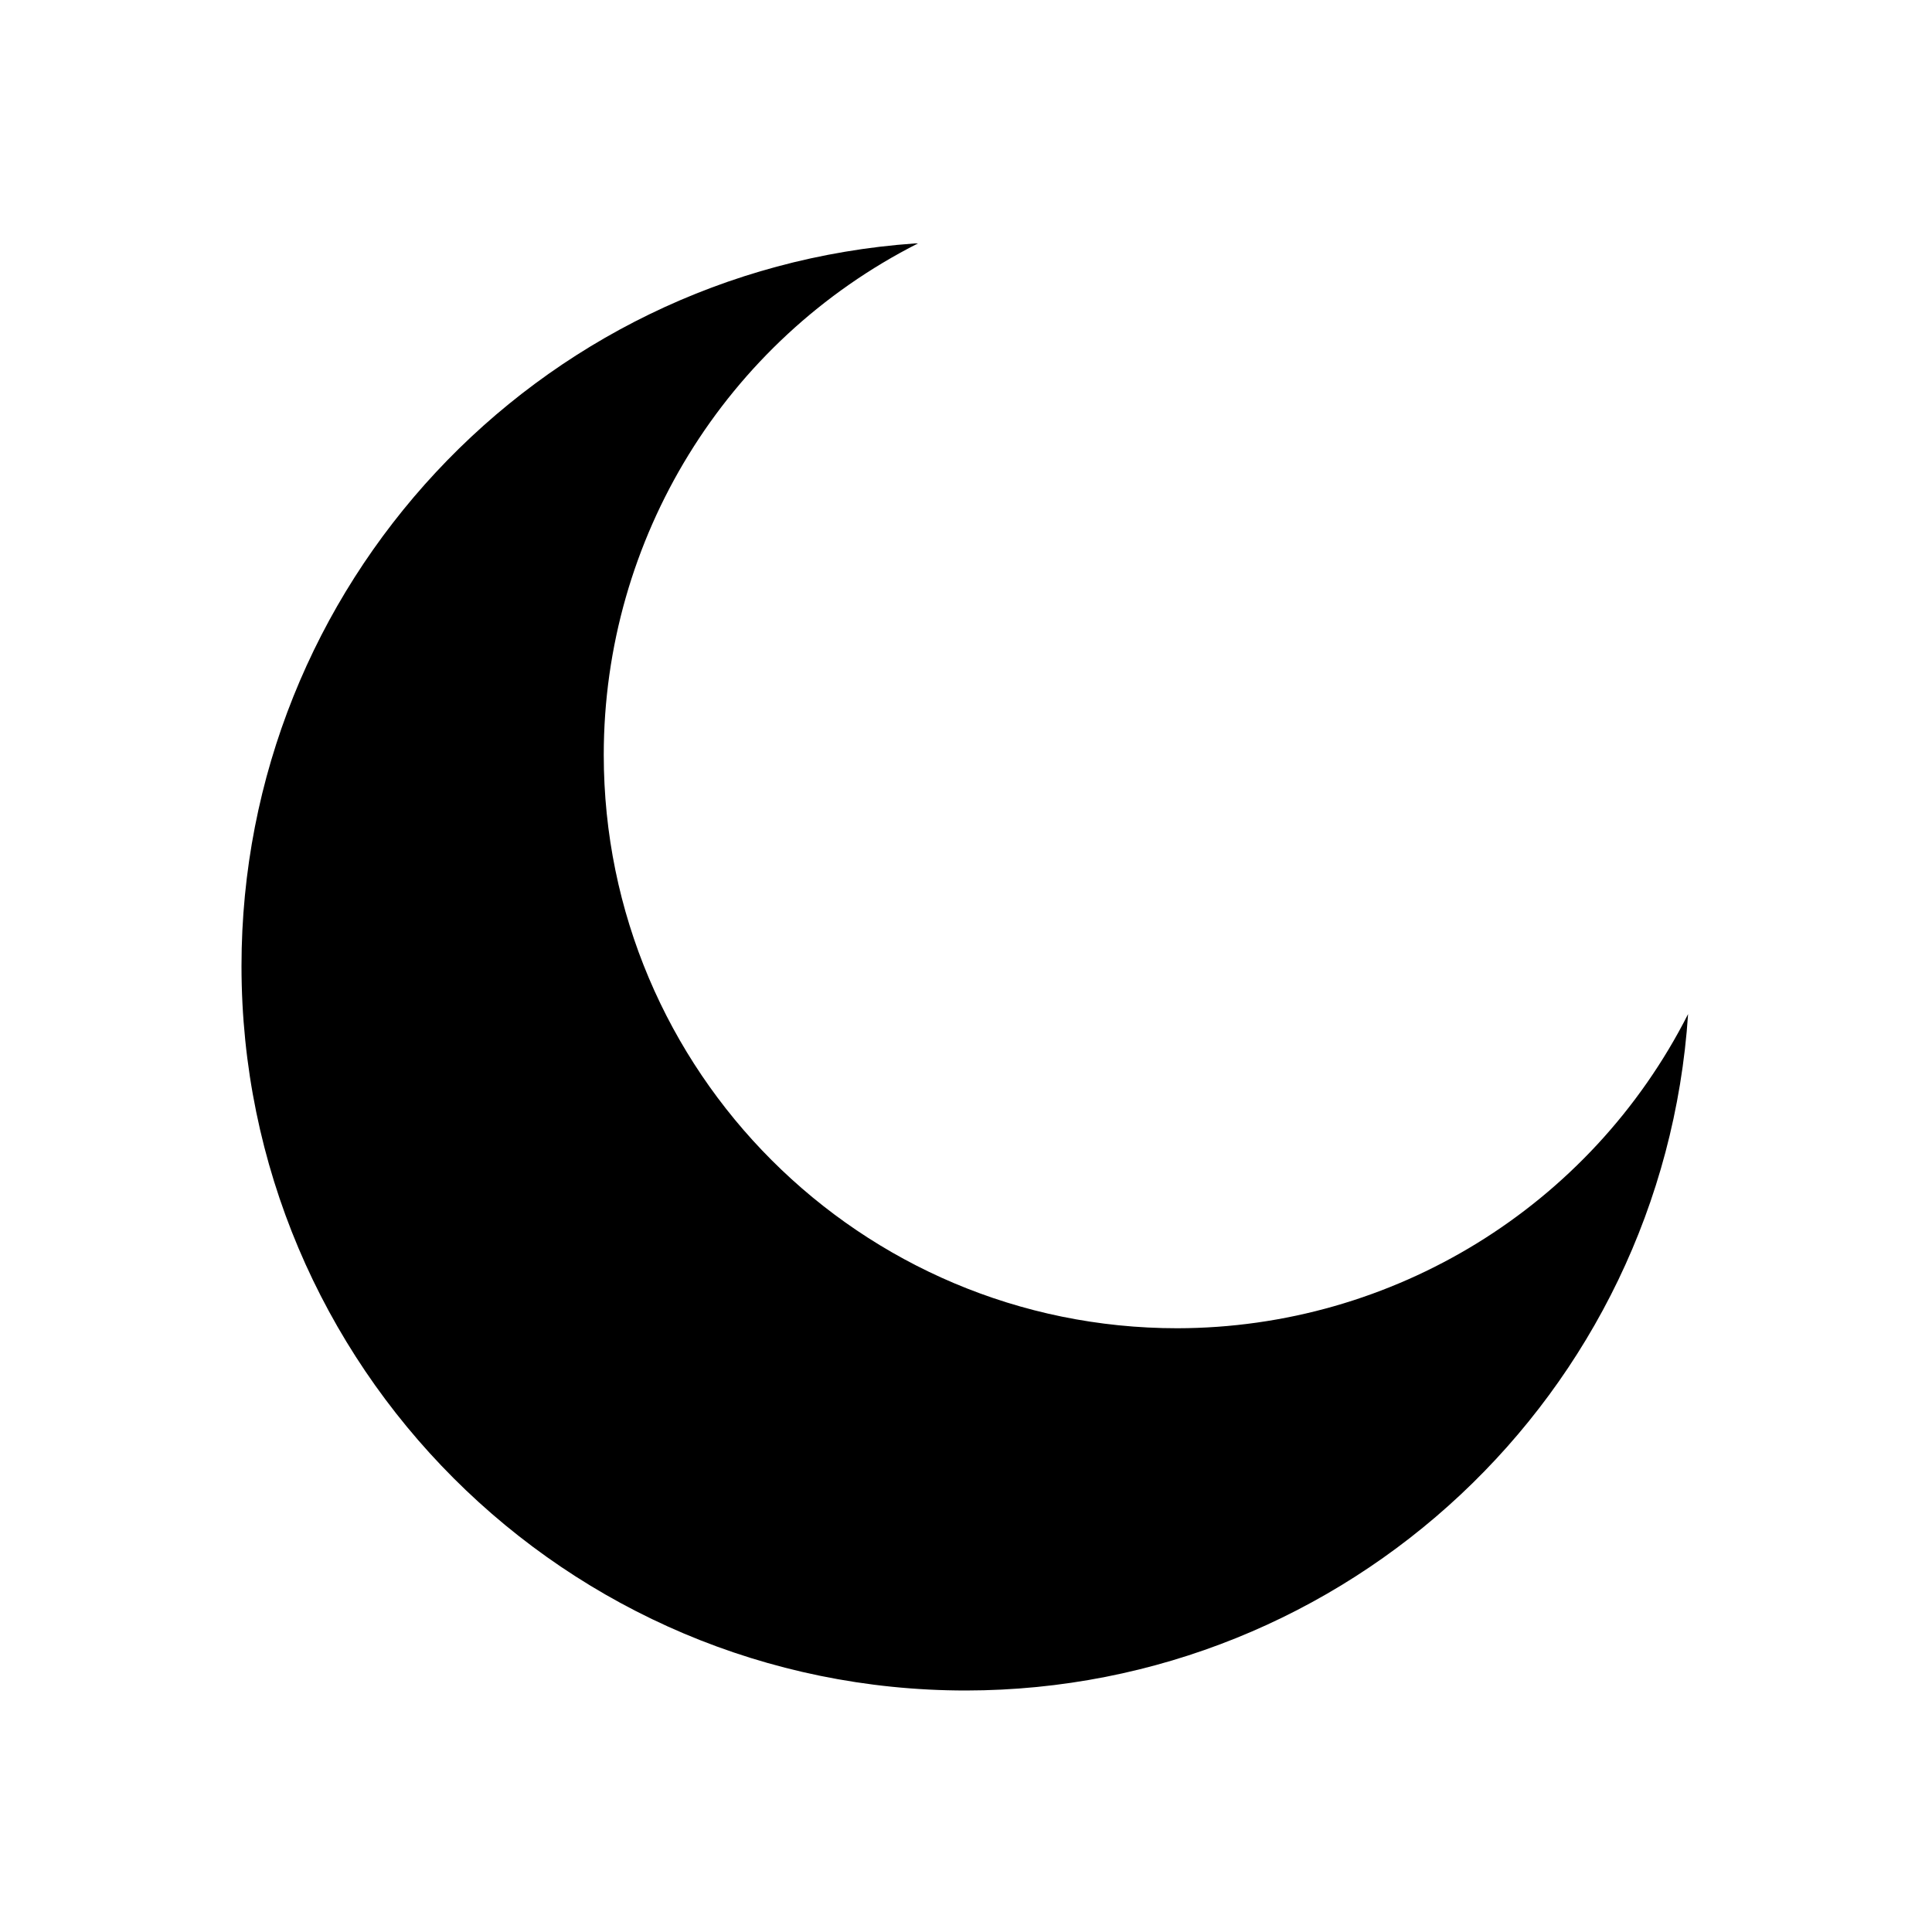
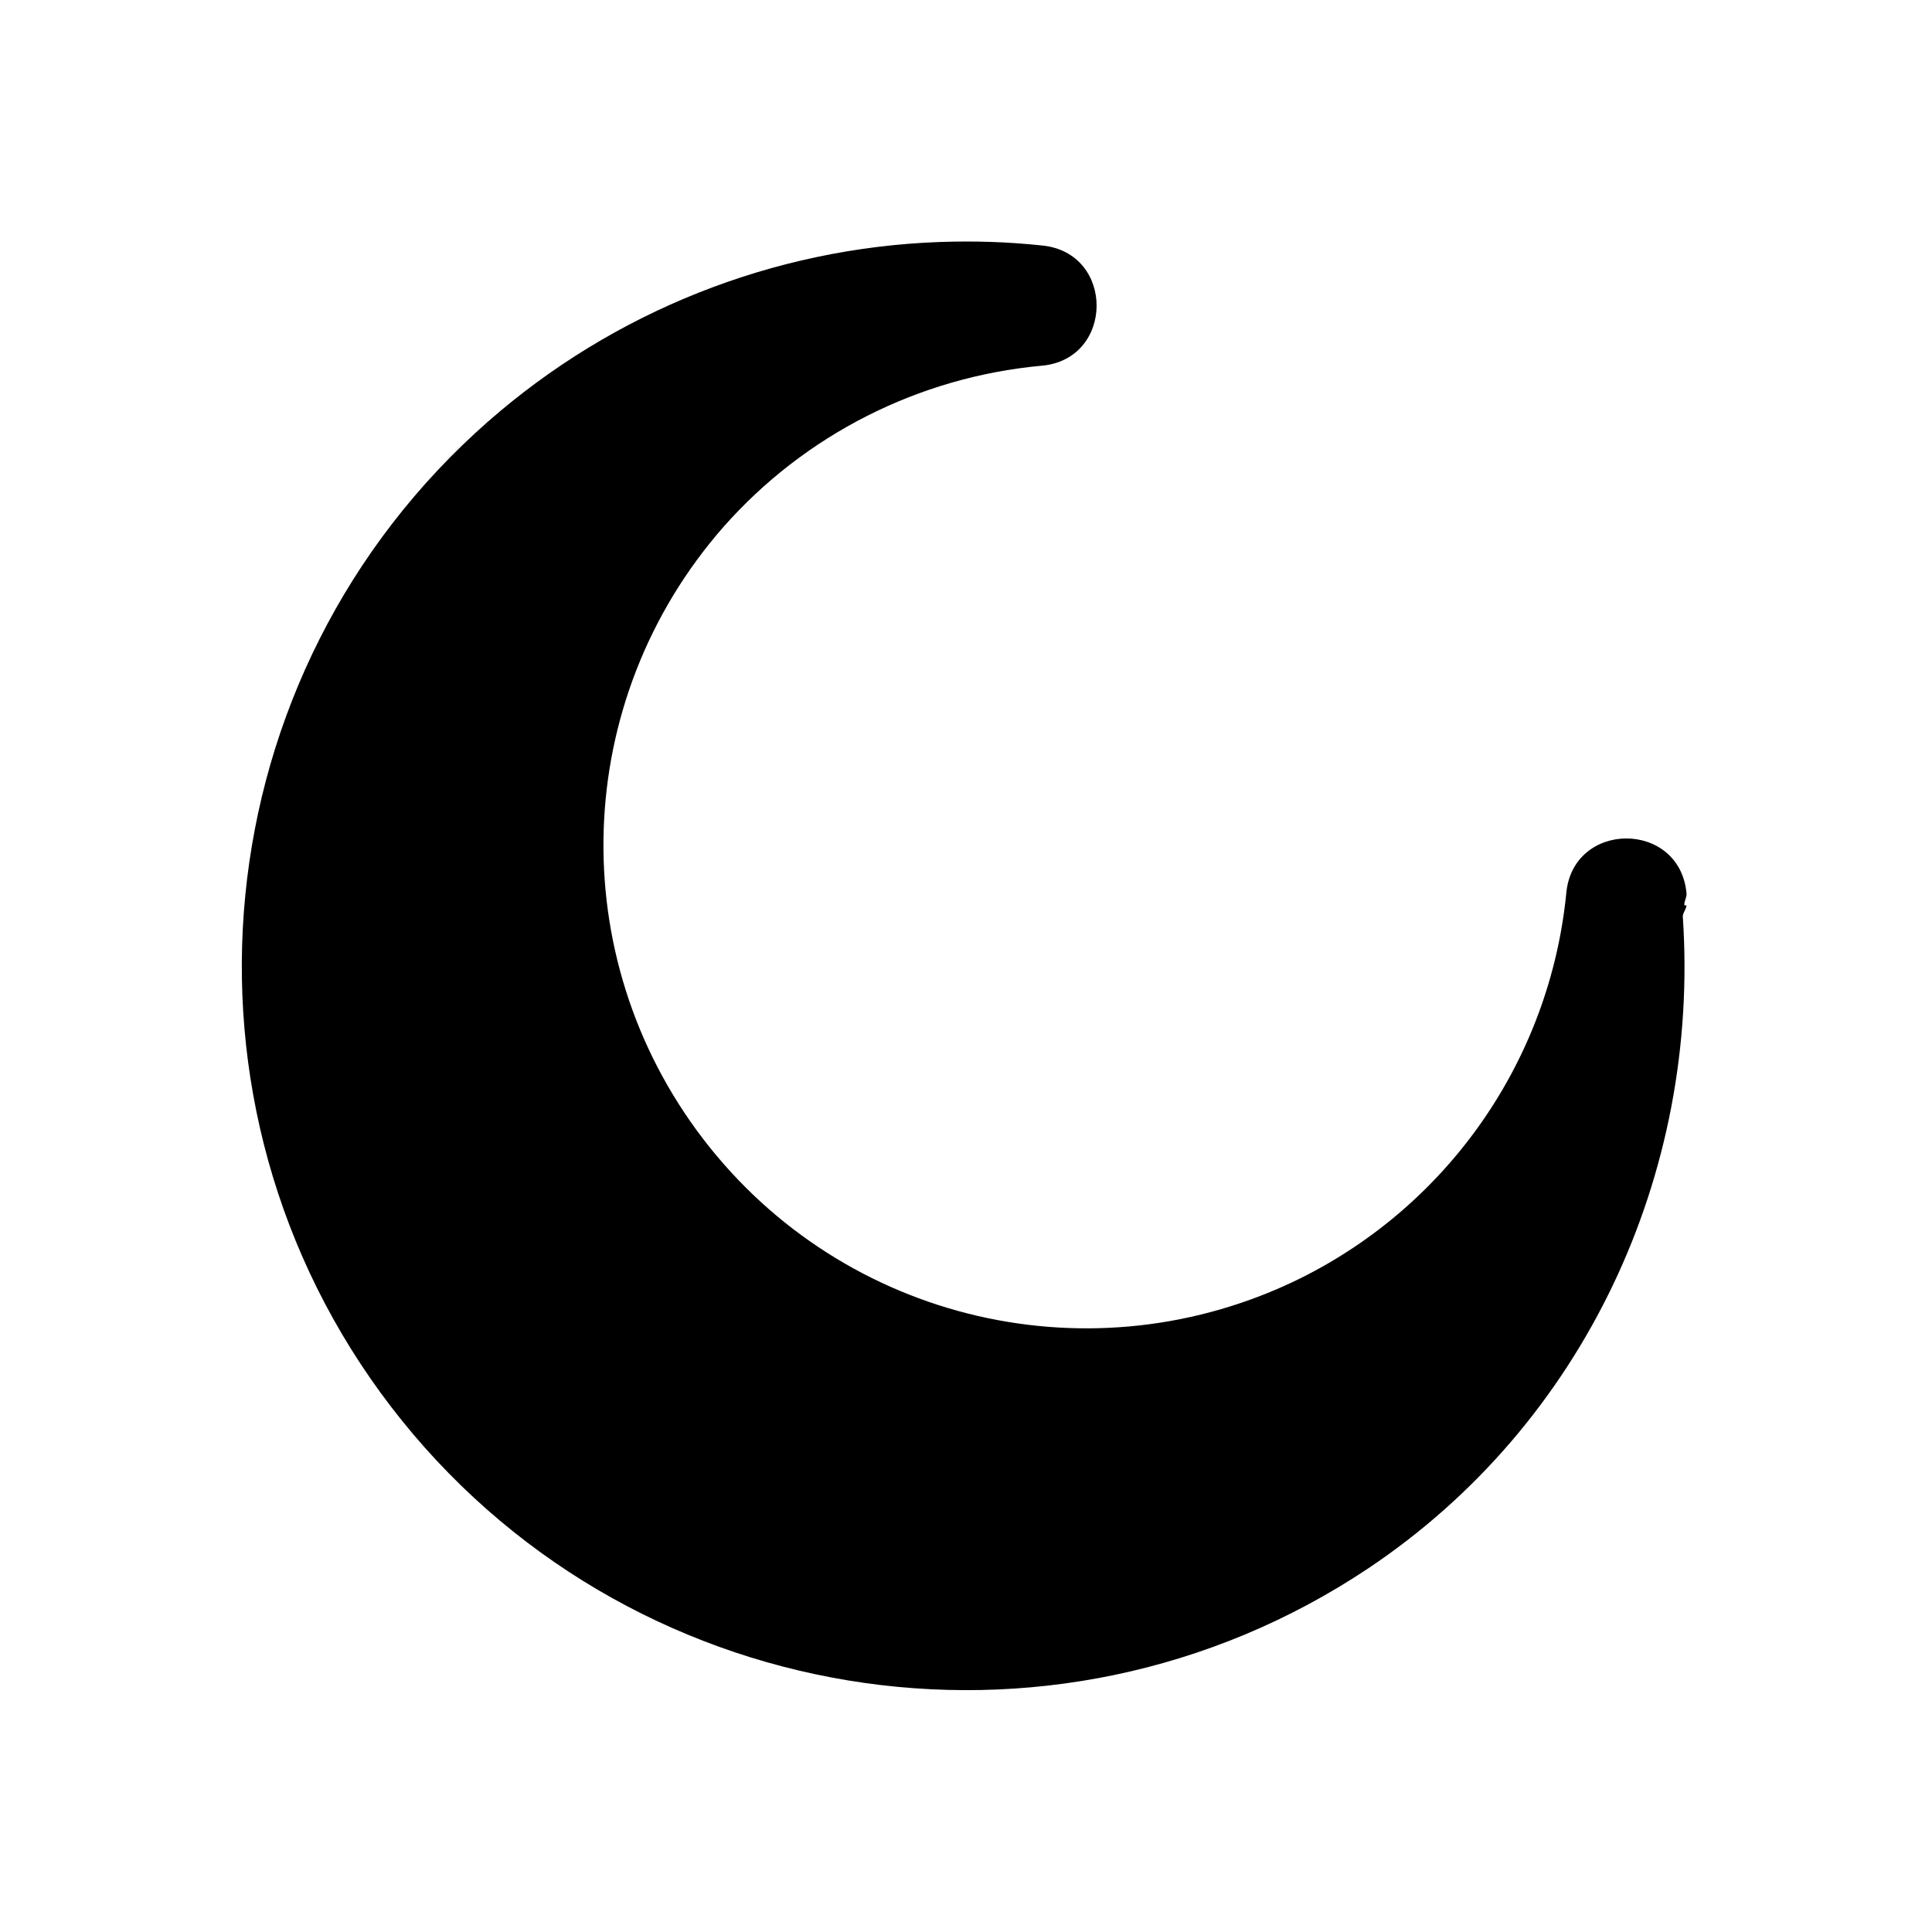
<svg xmlns="http://www.w3.org/2000/svg" baseProfile="full" height="16" version="1.1" width="16">
  <defs />
-   <path d="M 7.576,2.016 A 6.0,6.0 0.0 0,0 2.0,8.0 A 6.0,6.0 0.0 0,0 8.0,14.0 A 6.0,6.0 0.0 0,0 13.98,8.398 A 4.75,4.75 0.0 0,1 9.75,11.0 A 4.75,4.75 0.0 0,1 5.0,6.25 A 4.75,4.75 0.0 0,1 7.602,2.016 A 6.0,6.0 0.0 0,0 7.576,2.016 L 7.576,2.016" fill="#000" />
+   <path d="M 7.785,2.004 C 6.404,2.053 5.082,2.579 4.043,3.49 C 1.671,5.572 1.319,9.148 3.24,11.652 C 5.162,14.156 8.708,14.741 11.332,12.988 C 13.12,11.792 14.081,9.722 13.936,7.586 C 13.94,7.554 13.964,7.53 13.967,7.498 L 13.949,7.498 C 13.946,7.463 13.97,7.433 13.967,7.398 C 13.911,6.791 13.024,6.793 12.971,7.4 C 12.834,8.771 12.003,9.973 10.77,10.586 C 9.056,11.432 6.99,10.952 5.826,9.436 C 4.662,7.919 4.731,5.8 5.992,4.363 C 6.667,3.599 7.608,3.123 8.623,3.029 C 9.231,2.979 9.236,2.091 8.629,2.033 C 8.349,2.003 8.067,1.994 7.785,2.004 L 7.785,2.004" fill="#000" />
</svg>
